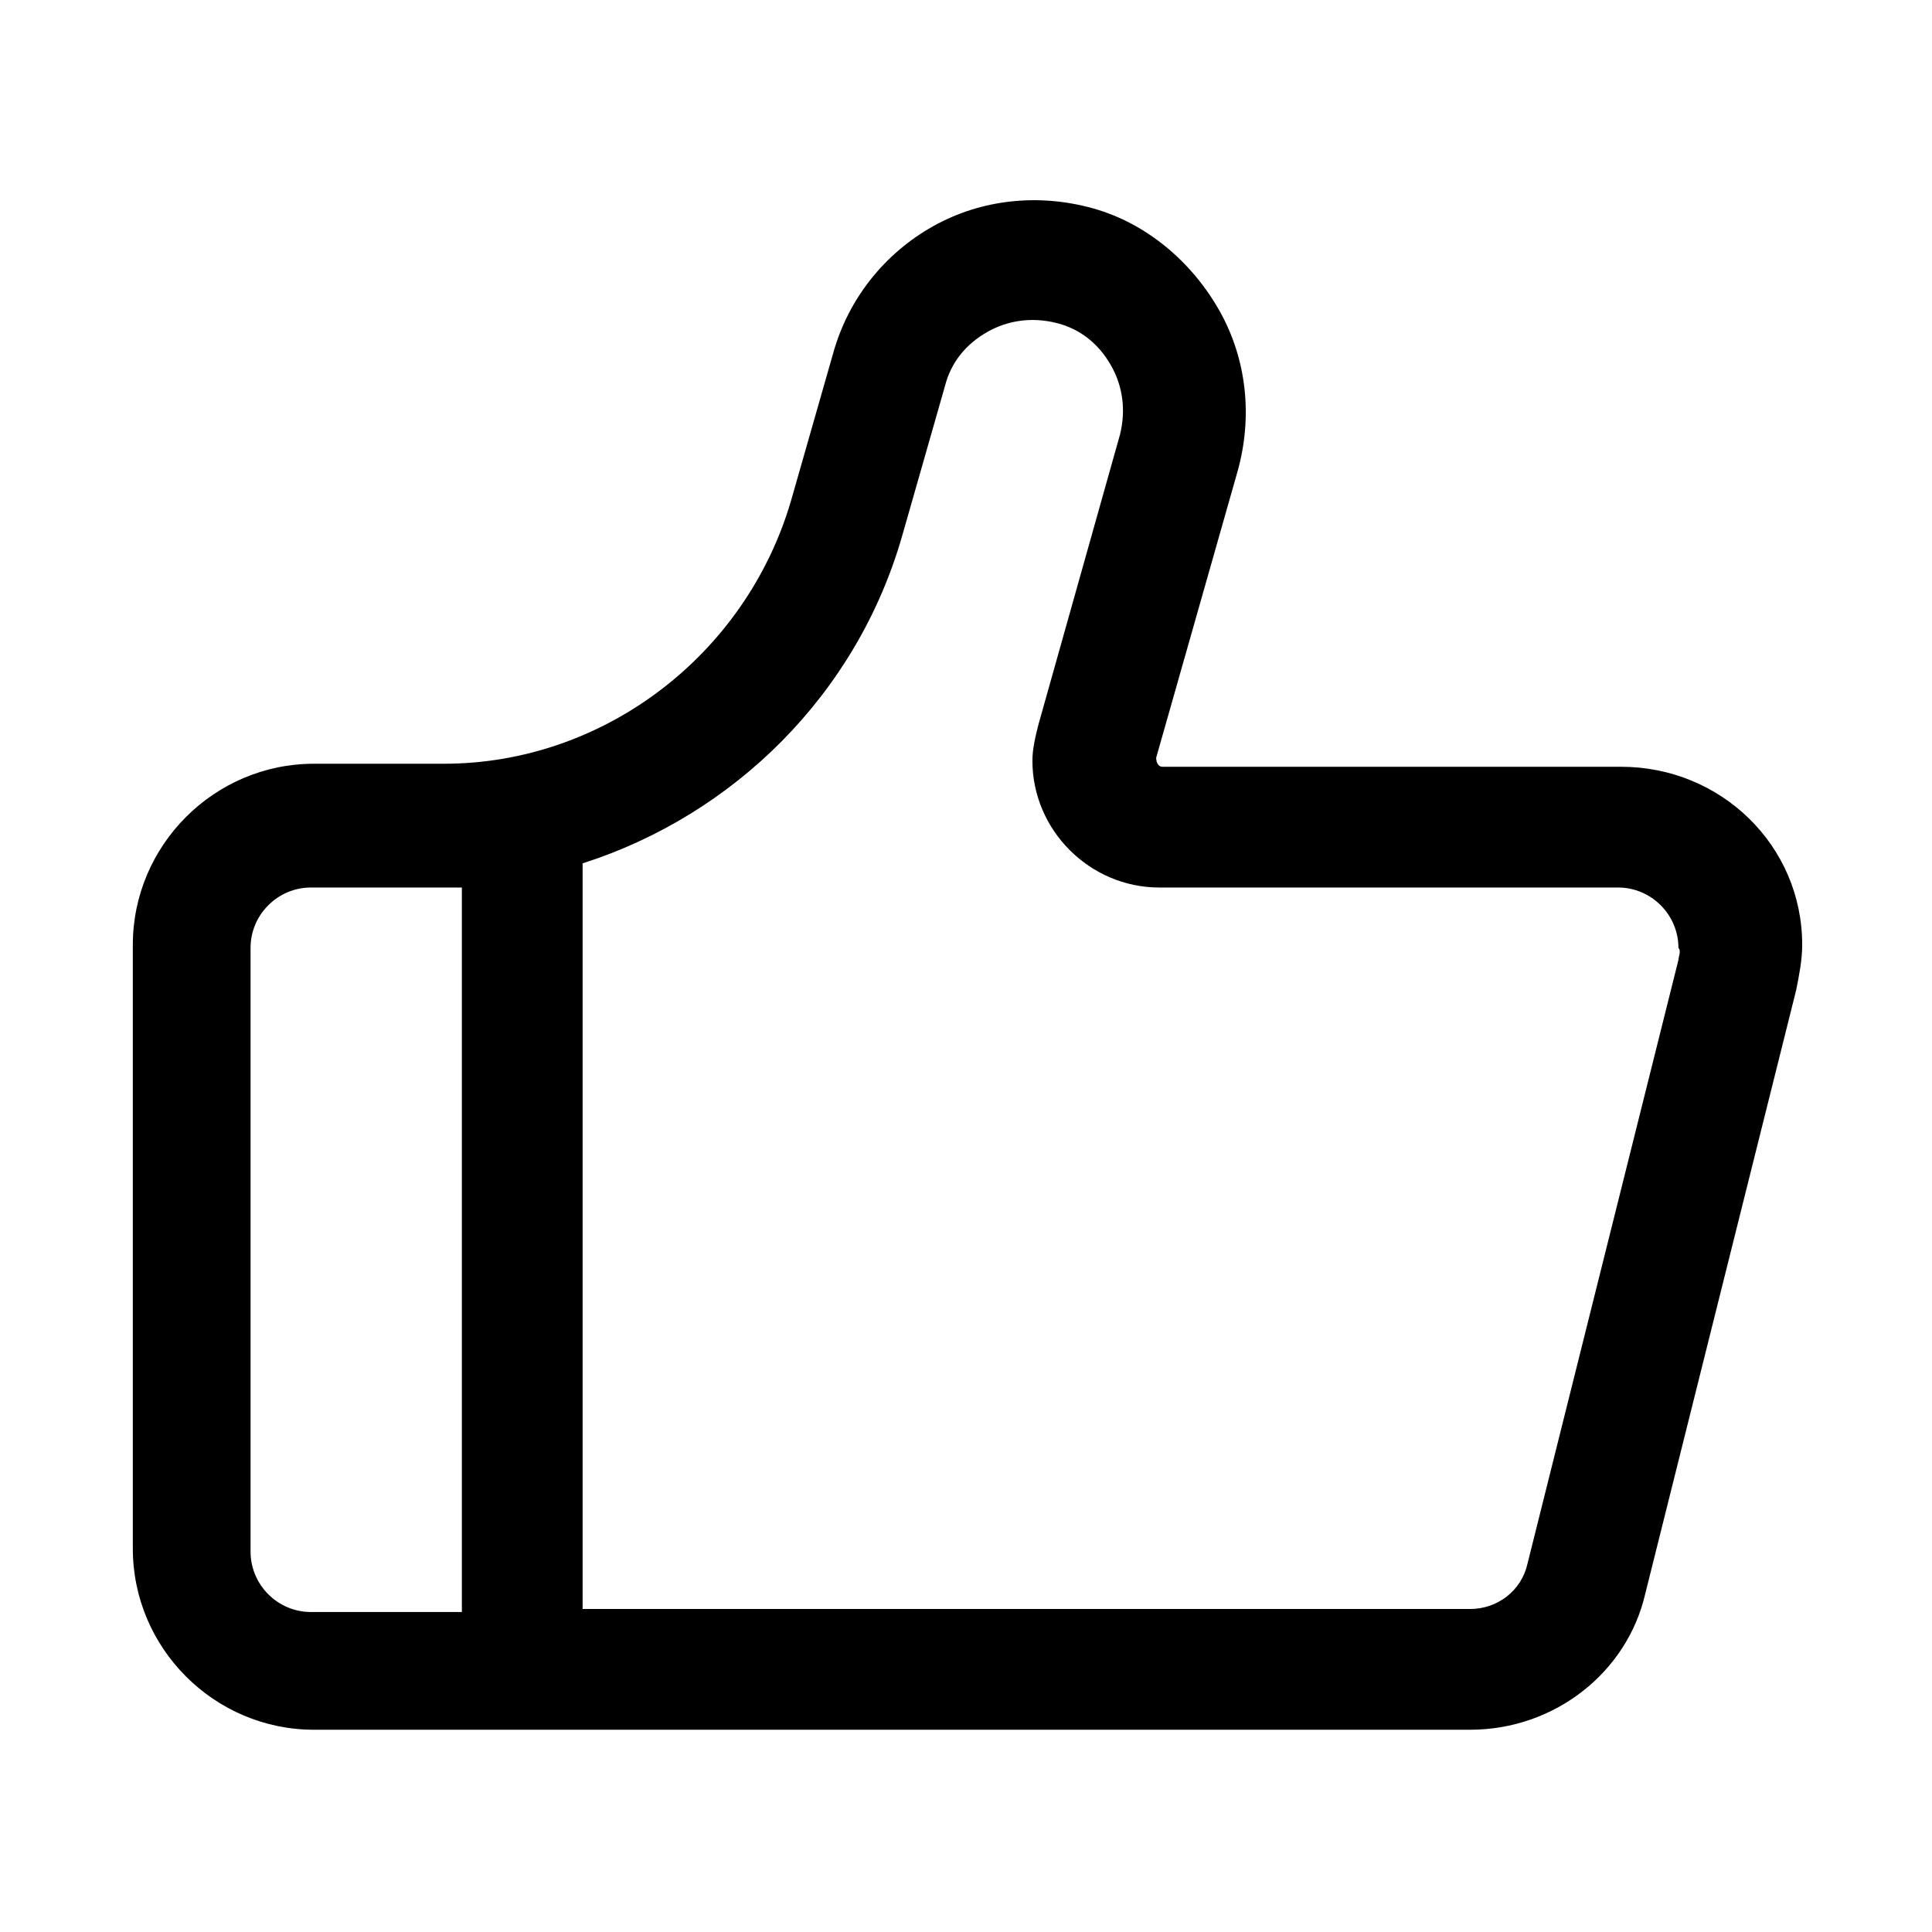
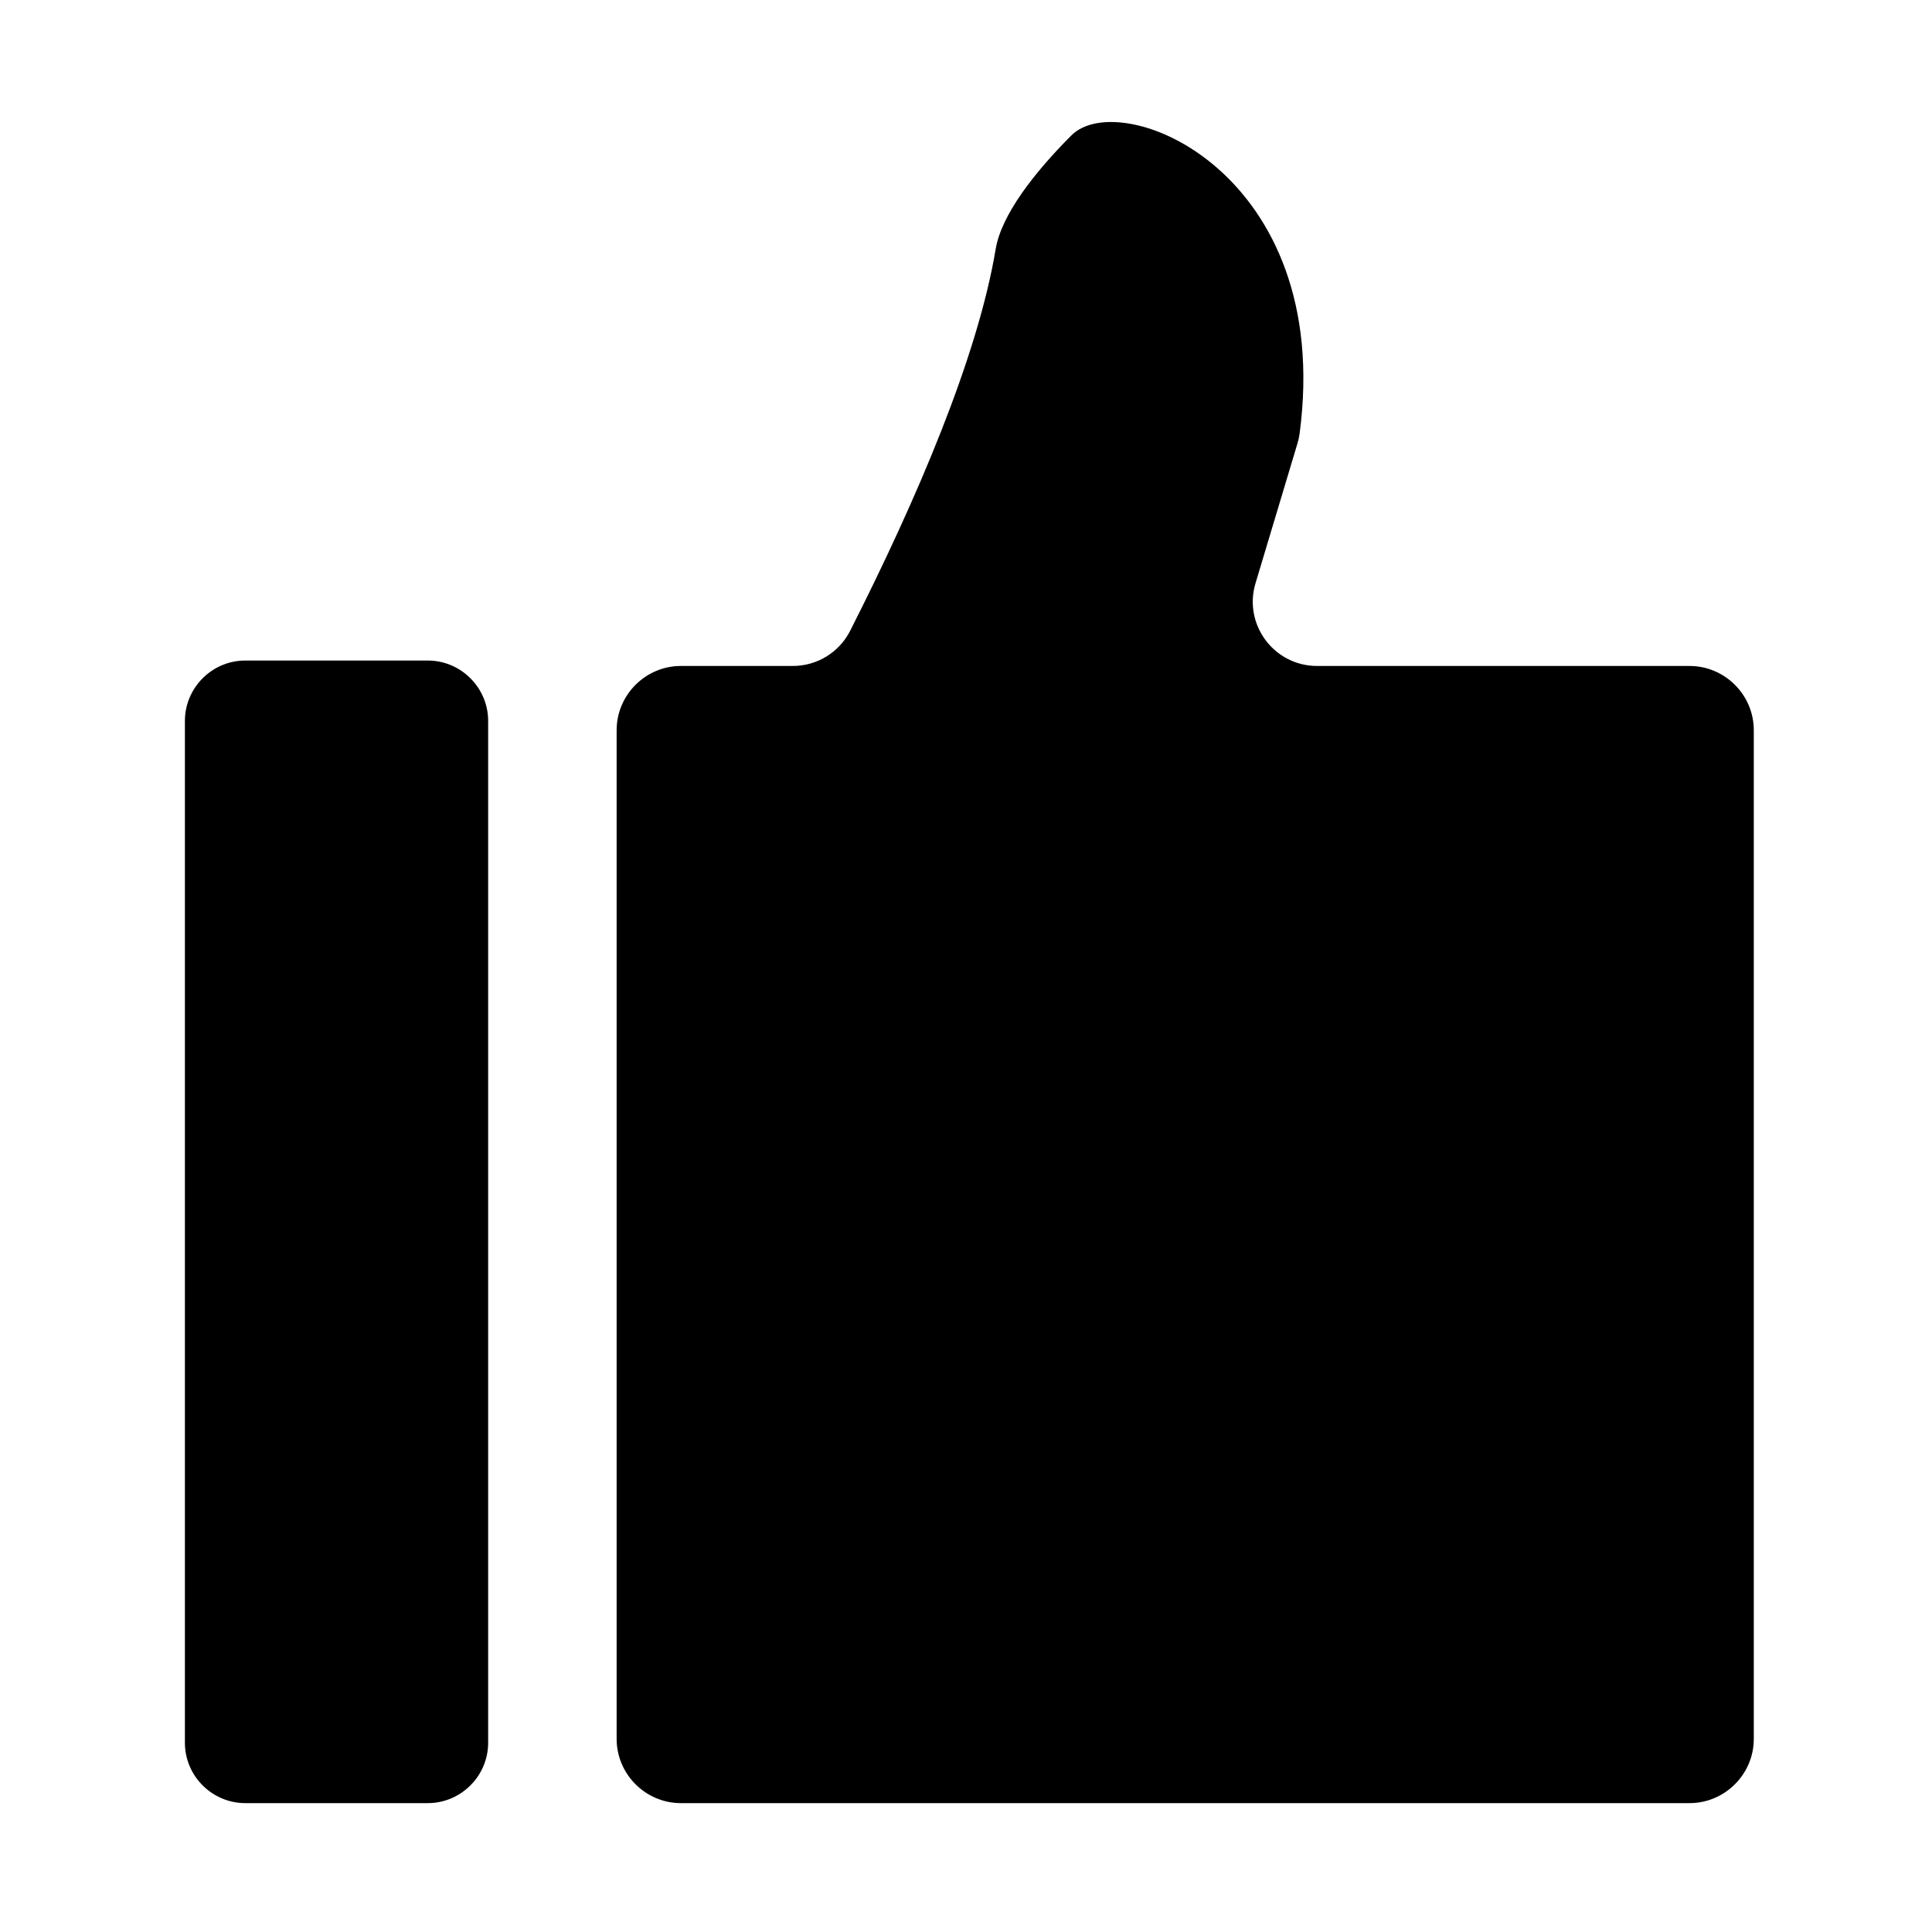
- <svg xmlns="http://www.w3.org/2000/svg" t="1536324784718" class="icon" style="" viewBox="0 0 1024 1024" version="1.1" p-id="1971" width="200" height="200">
+ <svg xmlns="http://www.w3.org/2000/svg" t="1536586947590" class="icon" style="" viewBox="0 0 1024 1024" version="1.1" p-id="2647" width="200" height="200">
  <defs>
    <style type="text/css" />
  </defs>
-   <path d="M859.2 406.4H616c-1.6 0-3.2-1.6-3.2-4.8l43.2-152c8-28.8 4.8-59.2-9.6-84.8s-38.4-46.4-67.2-54.4c-28.8-8-59.2-4.8-84.8 9.6s-44.8 38.4-52.8 67.2l-22.4 78.4c-24 81.6-99.2 139.2-184 139.2h-68.8c-52.8 0-96 43.2-96 96v320c0 52.8 43.2 96 96 96h612.8c44.8 0 83.2-30.4 92.8-72l80-320c1.6-8 3.2-16 3.2-24 0-52.8-43.2-94.4-96-94.4z m-694.4 448c-17.6 0-32-14.4-32-32v-320c0-17.6 14.4-32 32-32h80v384h-80z m724.8-345.6l-80 320c-3.2 14.4-16 24-30.4 24H308.8V457.6c80-25.6 145.6-89.6 169.6-174.4l22.4-78.4C504 192 512 182.4 523.2 176c11.2-6.4 24-8 36.8-4.8 12.8 3.2 22.4 11.2 28.8 22.4 6.4 11.2 8 24 4.8 36.8L550.4 384c-1.6 6.4-3.2 12.8-3.2 19.2 0 36.8 30.4 67.2 67.2 67.2h243.2c17.6 0 32 14.4 32 32 1.6 1.6 0 4.8 0 6.4z" p-id="1972" />
+   <path d="M130.004 350.099h96.725c17.6 0 32 14.4 32 32v541.595c0 17.6-14.4 32-32 32h-96.725c-17.6 0-32-14.4-32-32V382.099c0-17.6 14.4-32 32-32zM895.489 352.976H698.072c-22.814 0-39.177-21.992-32.622-43.844l22.239-74.131c0.513-1.709 0.903-3.46 1.136-5.229 18.281-138.558-94.7-184.272-120.91-158.065-20.091 20.092-37.203 42.409-40.181 60.274-9.541 57.246-41.748 132.546-77.139 202.36-5.799 11.439-17.546 18.635-30.371 18.635h-59.338c-18.732 0-34.058 15.326-34.058 34.058v534.602c0 18.732 15.326 34.058 34.058 34.058h534.603c18.732 0 34.058-15.326 34.058-34.058V387.034c0-18.732-15.326-34.058-34.058-34.058z" p-id="2648" />
</svg>
